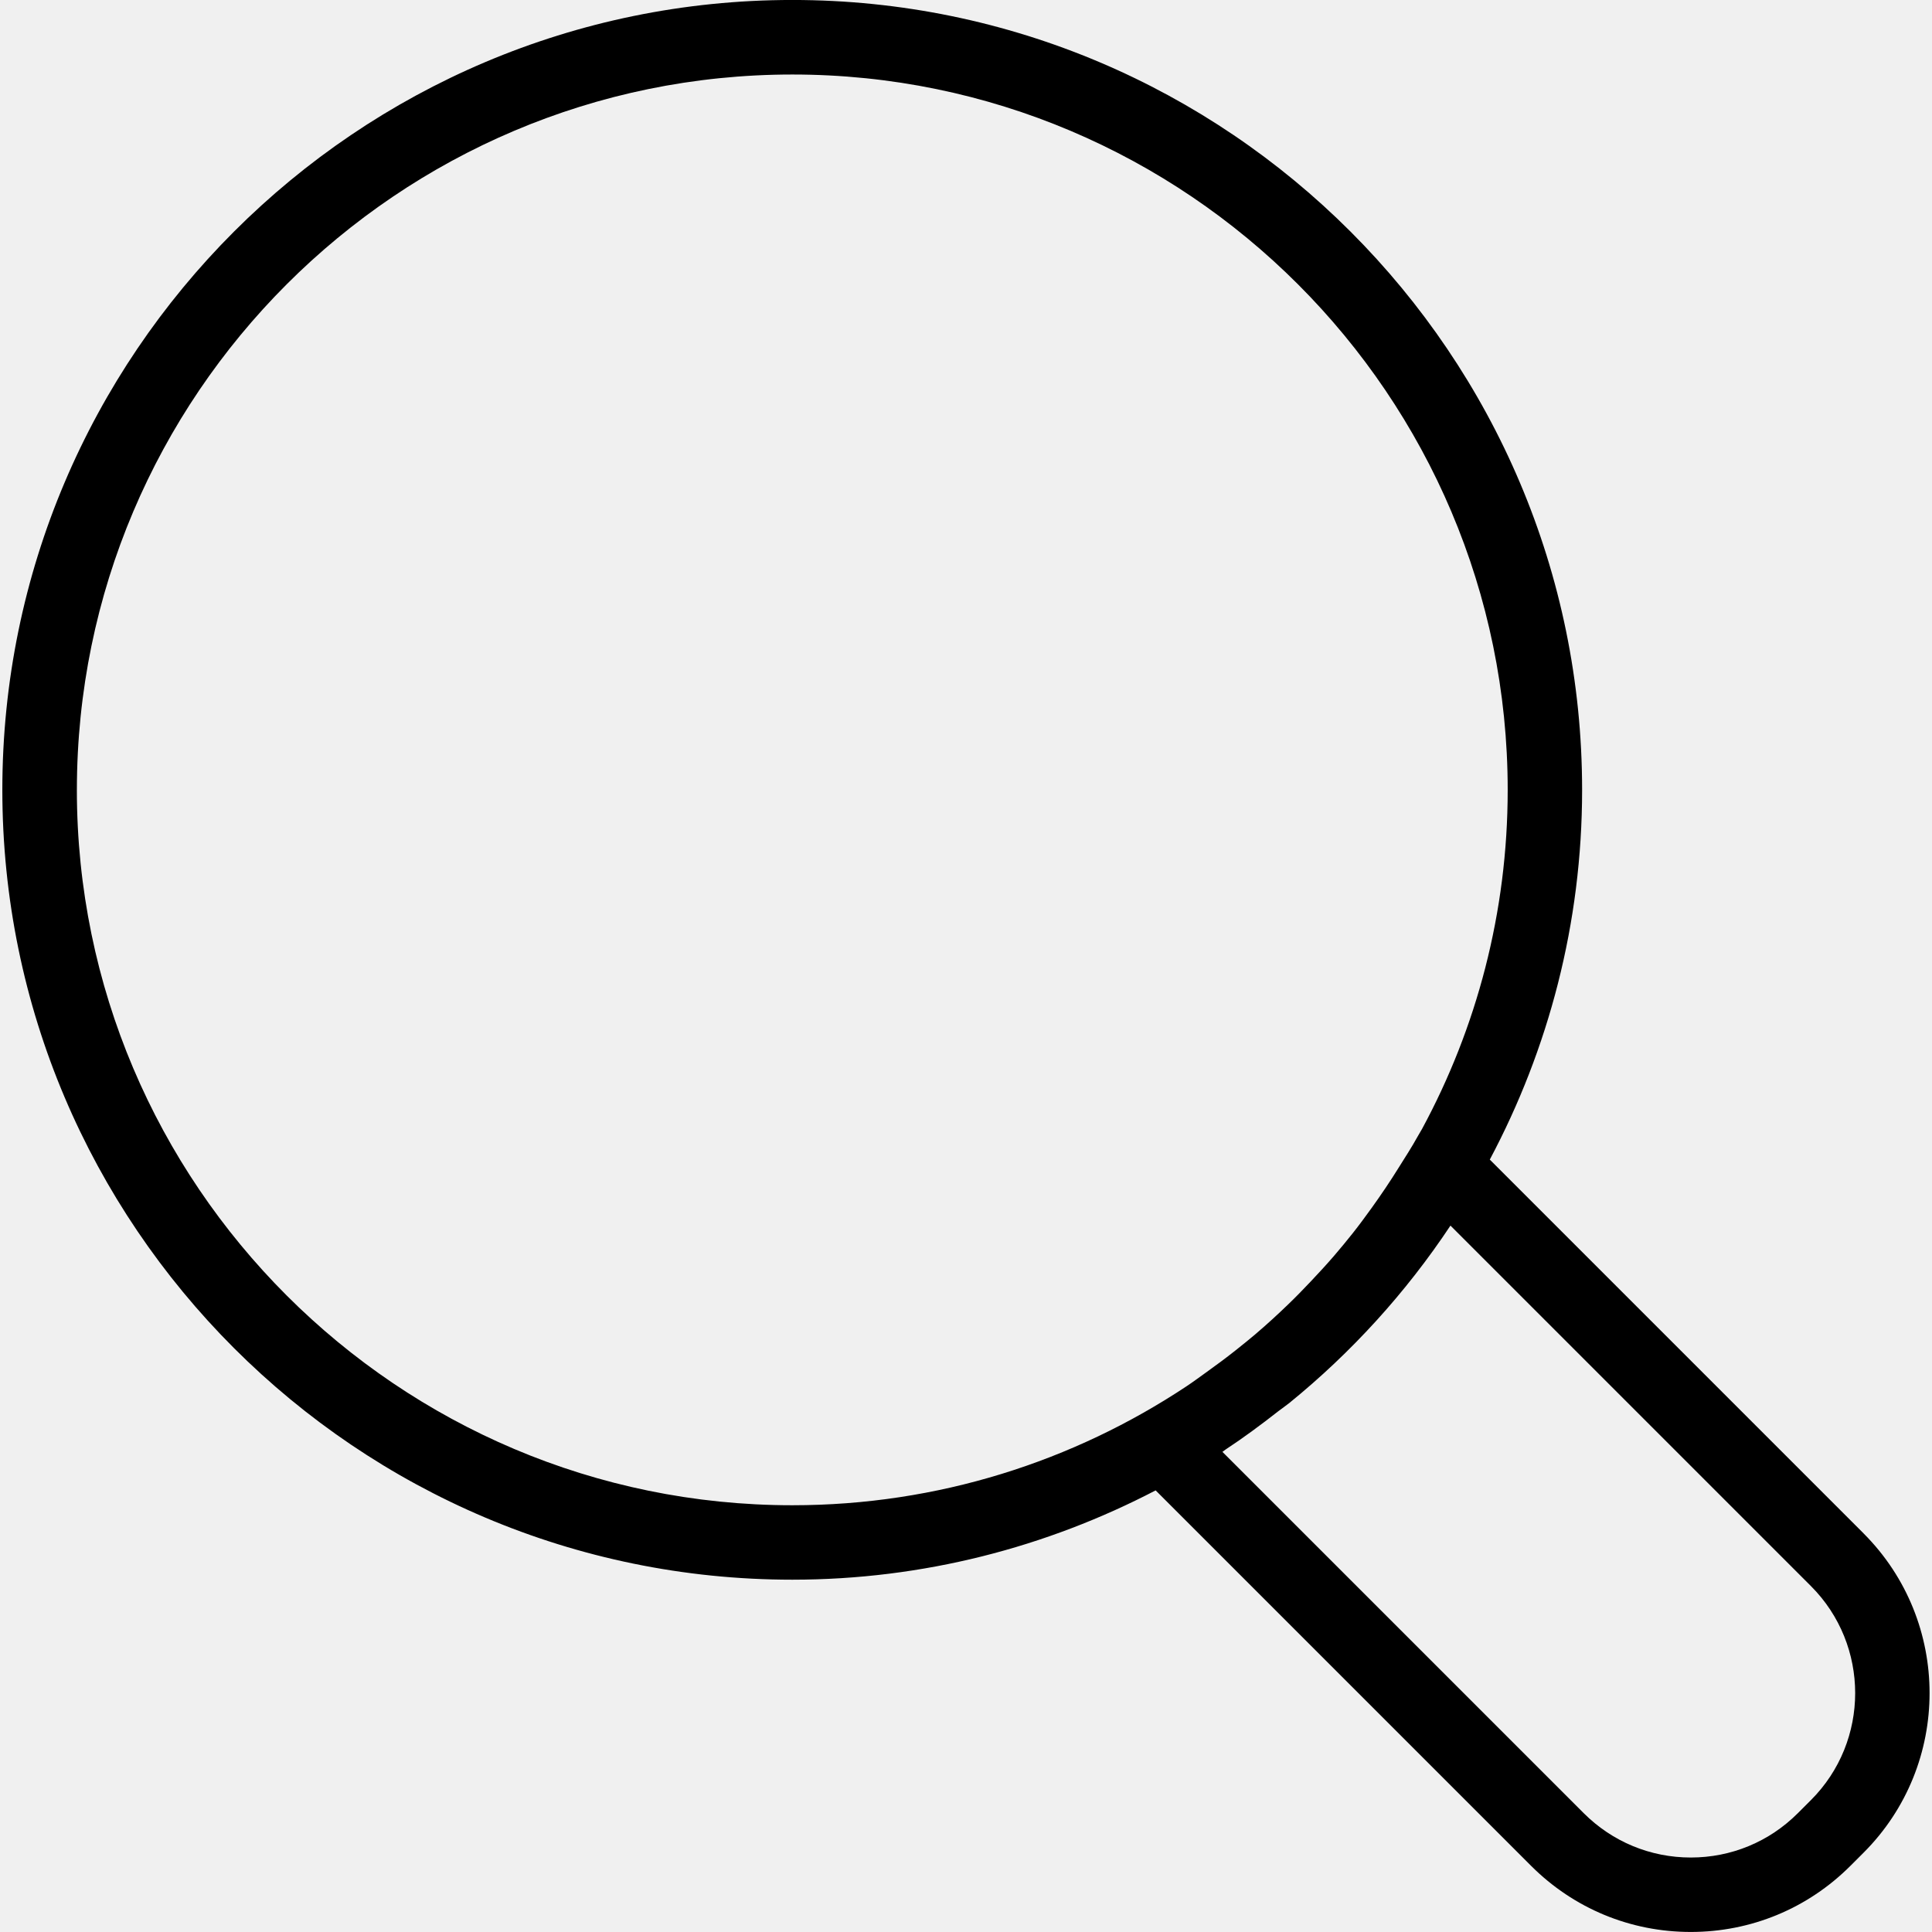
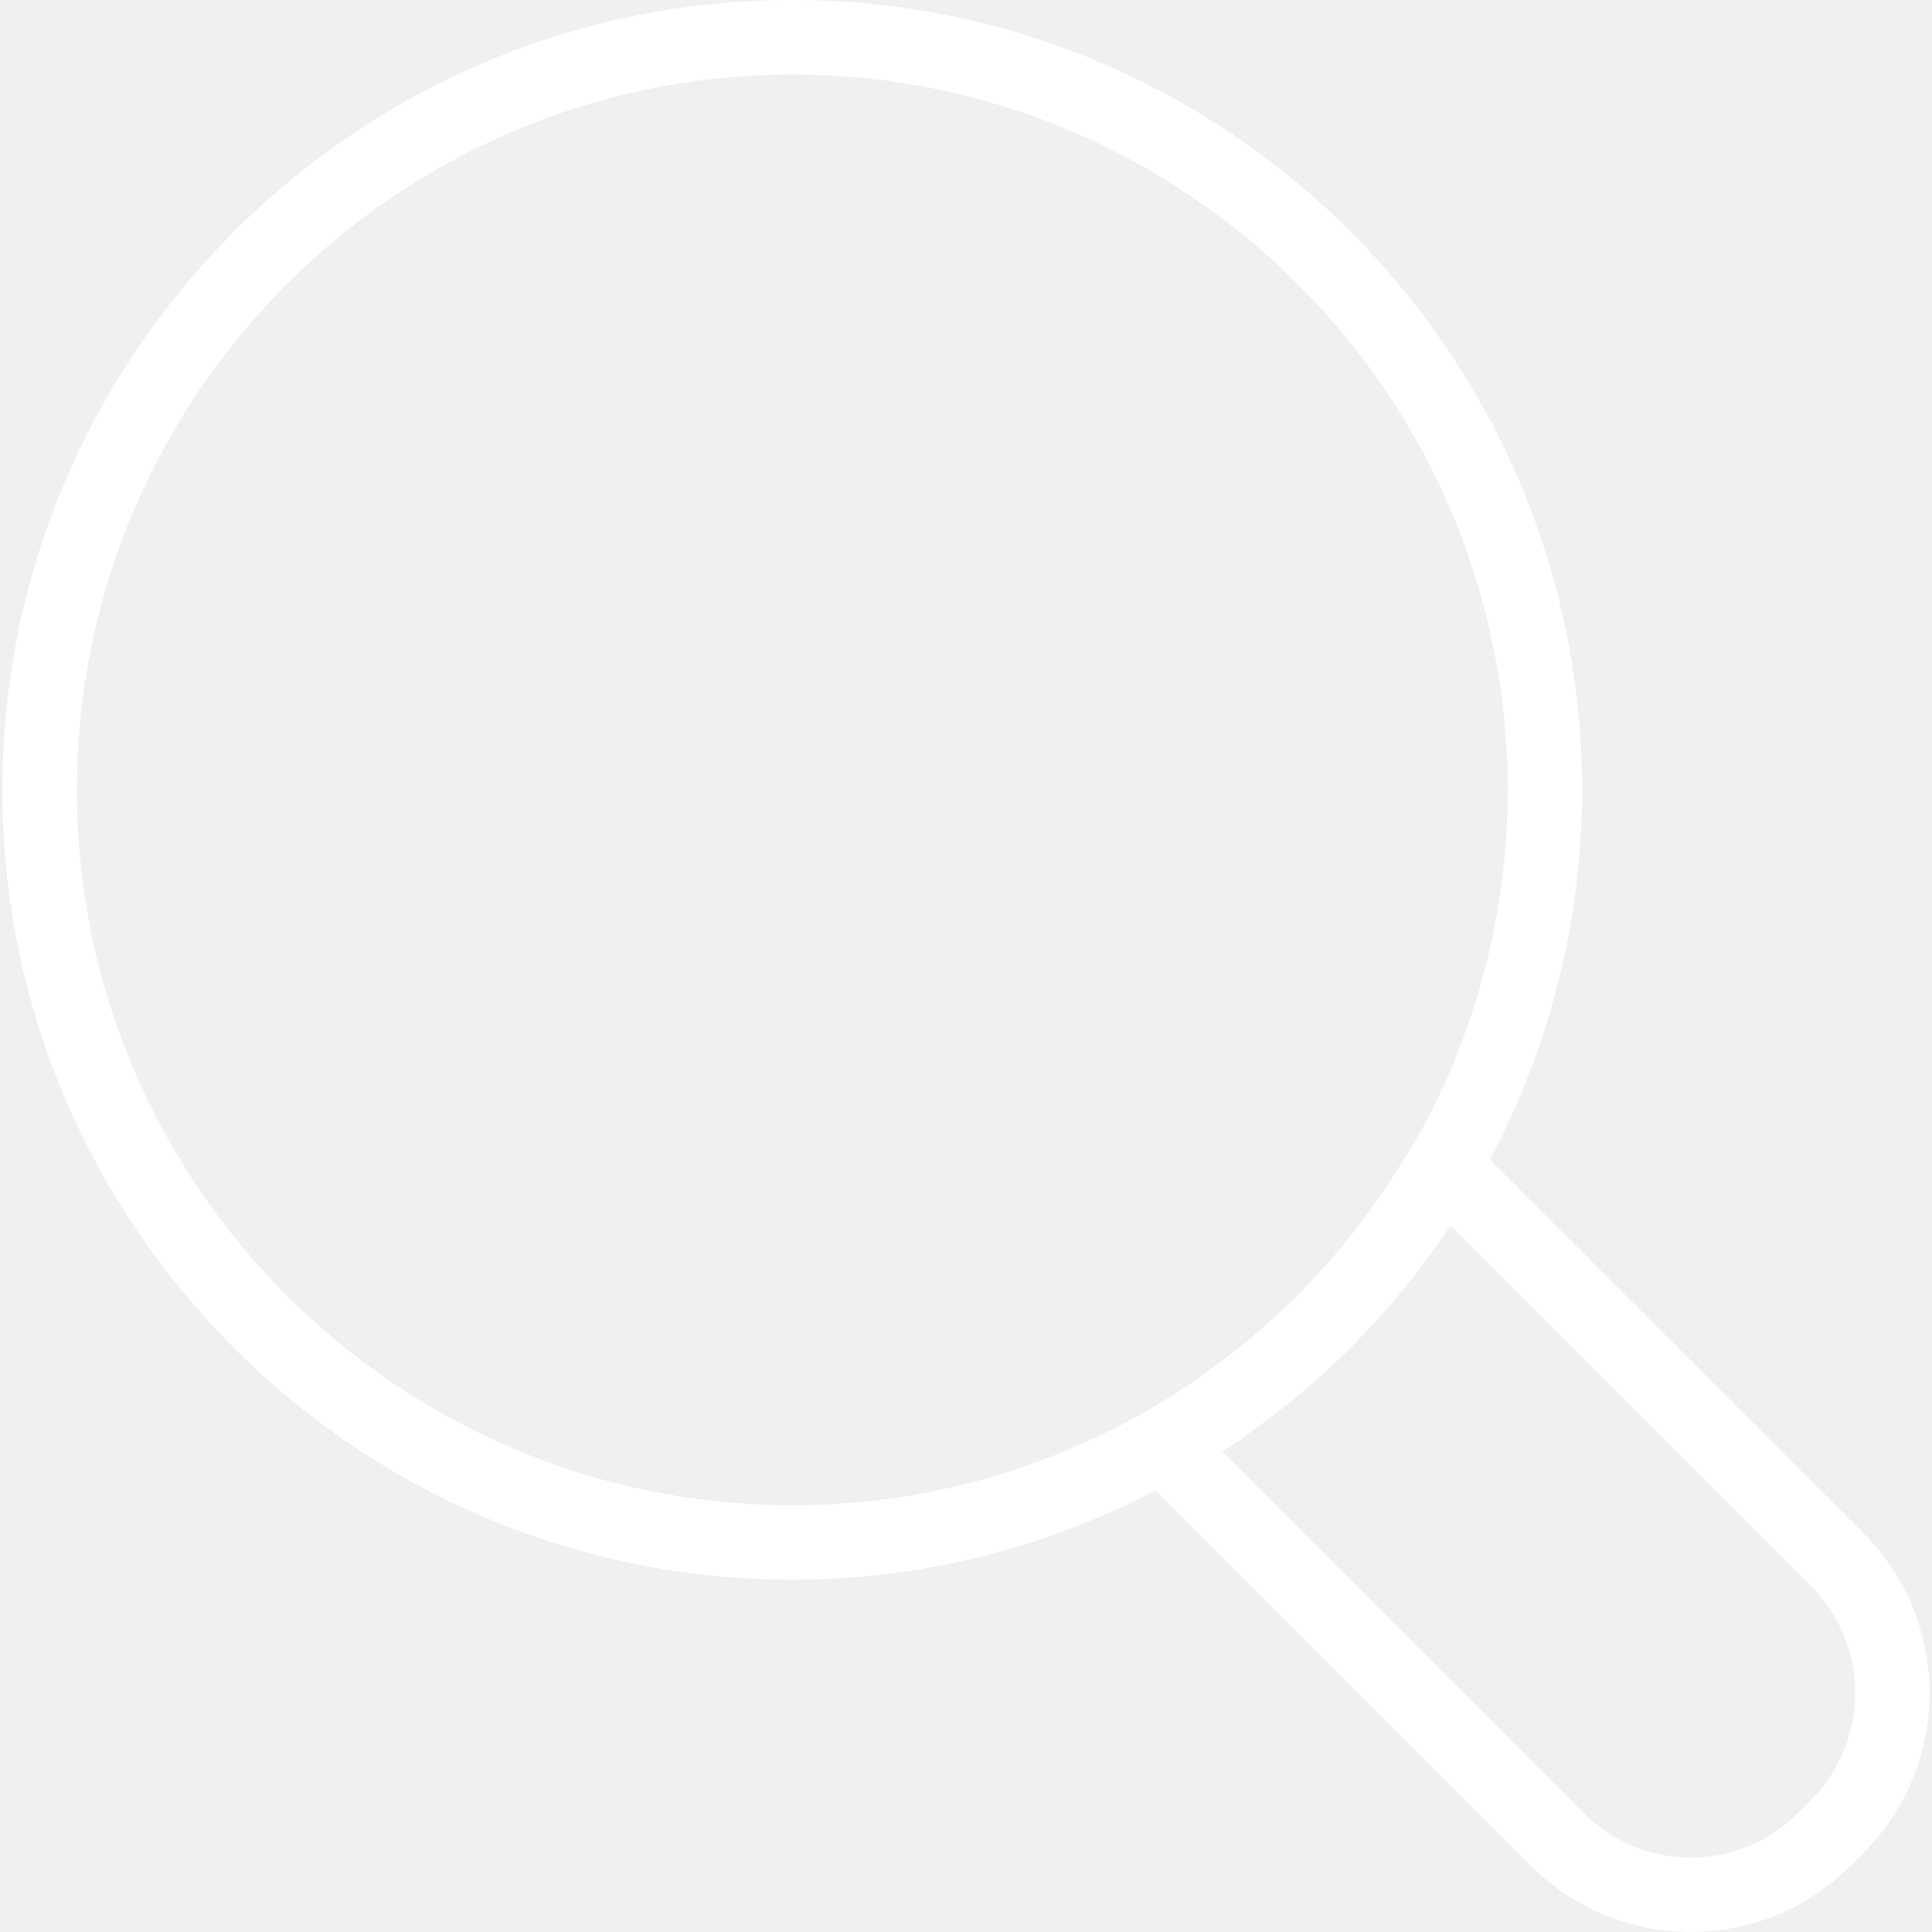
<svg xmlns="http://www.w3.org/2000/svg" enable-background="new 0 0 333.437 333.437" version="1.1" viewBox="0 0 333.44 333.44" xml:space="preserve">
-   <path d="m321.64 264.65-64.519-64.519c10.135-19.056 15.932-40.759 15.932-63.806 0-75.168-61.145-136.33-136.3-136.33-75.182 0-136.35 61.158-136.35 136.33 0 75.162 61.164 136.31 136.34 136.31 22.616 0 43.915-5.623 62.707-15.412l64.802 64.802c7.365 7.359 17.147 11.408 27.552 11.408s20.193-4.055 27.552-11.408l2.275-2.275c15.186-15.18 15.186-39.904 0-55.103zm-308.37-128.32c0-68.079 55.399-123.47 123.49-123.47 68.073 0 123.45 55.393 123.45 123.47 0 21.164-5.366 41.1-14.788 58.523l-0.72 1.234c-1.015 1.838-2.159 3.605-3.271 5.379-1.497 2.41-3.078 4.756-4.73 7.05-1.054 1.459-2.114 2.911-3.233 4.319-1.035 1.311-2.108 2.596-3.194 3.869-1.311 1.523-2.674 3.001-4.055 4.46-1.26 1.33-2.532 2.648-3.856 3.92-1.857 1.793-3.766 3.541-5.746 5.225-1.118 0.951-2.275 1.87-3.426 2.789-1.658 1.311-3.355 2.571-5.077 3.798-1.105 0.791-2.192 1.6-3.323 2.352-19.525 12.956-42.899 20.54-68.034 20.54-68.086 2e-3 -123.49-55.379-123.49-123.46zm299.28 174.34-2.275 2.275c-4.936 4.929-11.491 7.641-18.464 7.641s-13.528-2.719-18.464-7.641l-62.372-62.372c0.18-0.122 0.353-0.264 0.533-0.392 3.13-2.063 6.144-4.293 9.094-6.607 0.623-0.482 1.285-0.925 1.902-1.42 10.752-8.734 20.148-19.062 27.828-30.63l62.218 62.218c10.174 10.186 10.174 26.754 0 36.928z" />
+   <path fill="#fff" d="m321.64 264.65-64.519-64.519c10.135-19.056 15.932-40.759 15.932-63.806 0-75.168-61.145-136.33-136.3-136.33-75.182 0-136.35 61.158-136.35 136.33 0 75.162 61.164 136.31 136.34 136.31 22.616 0 43.915-5.623 62.707-15.412l64.802 64.802c7.365 7.359 17.147 11.408 27.552 11.408s20.193-4.055 27.552-11.408l2.275-2.275c15.186-15.18 15.186-39.904 0-55.103zm-308.37-128.32c0-68.079 55.399-123.47 123.49-123.47 68.073 0 123.45 55.393 123.45 123.47 0 21.164-5.366 41.1-14.788 58.523l-0.72 1.234c-1.015 1.838-2.159 3.605-3.271 5.379-1.497 2.41-3.078 4.756-4.73 7.05-1.054 1.459-2.114 2.911-3.233 4.319-1.035 1.311-2.108 2.596-3.194 3.869-1.311 1.523-2.674 3.001-4.055 4.46-1.26 1.33-2.532 2.648-3.856 3.92-1.857 1.793-3.766 3.541-5.746 5.225-1.118 0.951-2.275 1.87-3.426 2.789-1.658 1.311-3.355 2.571-5.077 3.798-1.105 0.791-2.192 1.6-3.323 2.352-19.525 12.956-42.899 20.54-68.034 20.54-68.086 2e-3 -123.49-55.379-123.49-123.46zm299.28 174.34-2.275 2.275c-4.936 4.929-11.491 7.641-18.464 7.641s-13.528-2.719-18.464-7.641l-62.372-62.372c0.18-0.122 0.353-0.264 0.533-0.392 3.13-2.063 6.144-4.293 9.094-6.607 0.623-0.482 1.285-0.925 1.902-1.42 10.752-8.734 20.148-19.062 27.828-30.63l62.218 62.218c10.174 10.186 10.174 26.754 0 36.928z" />
</svg>
